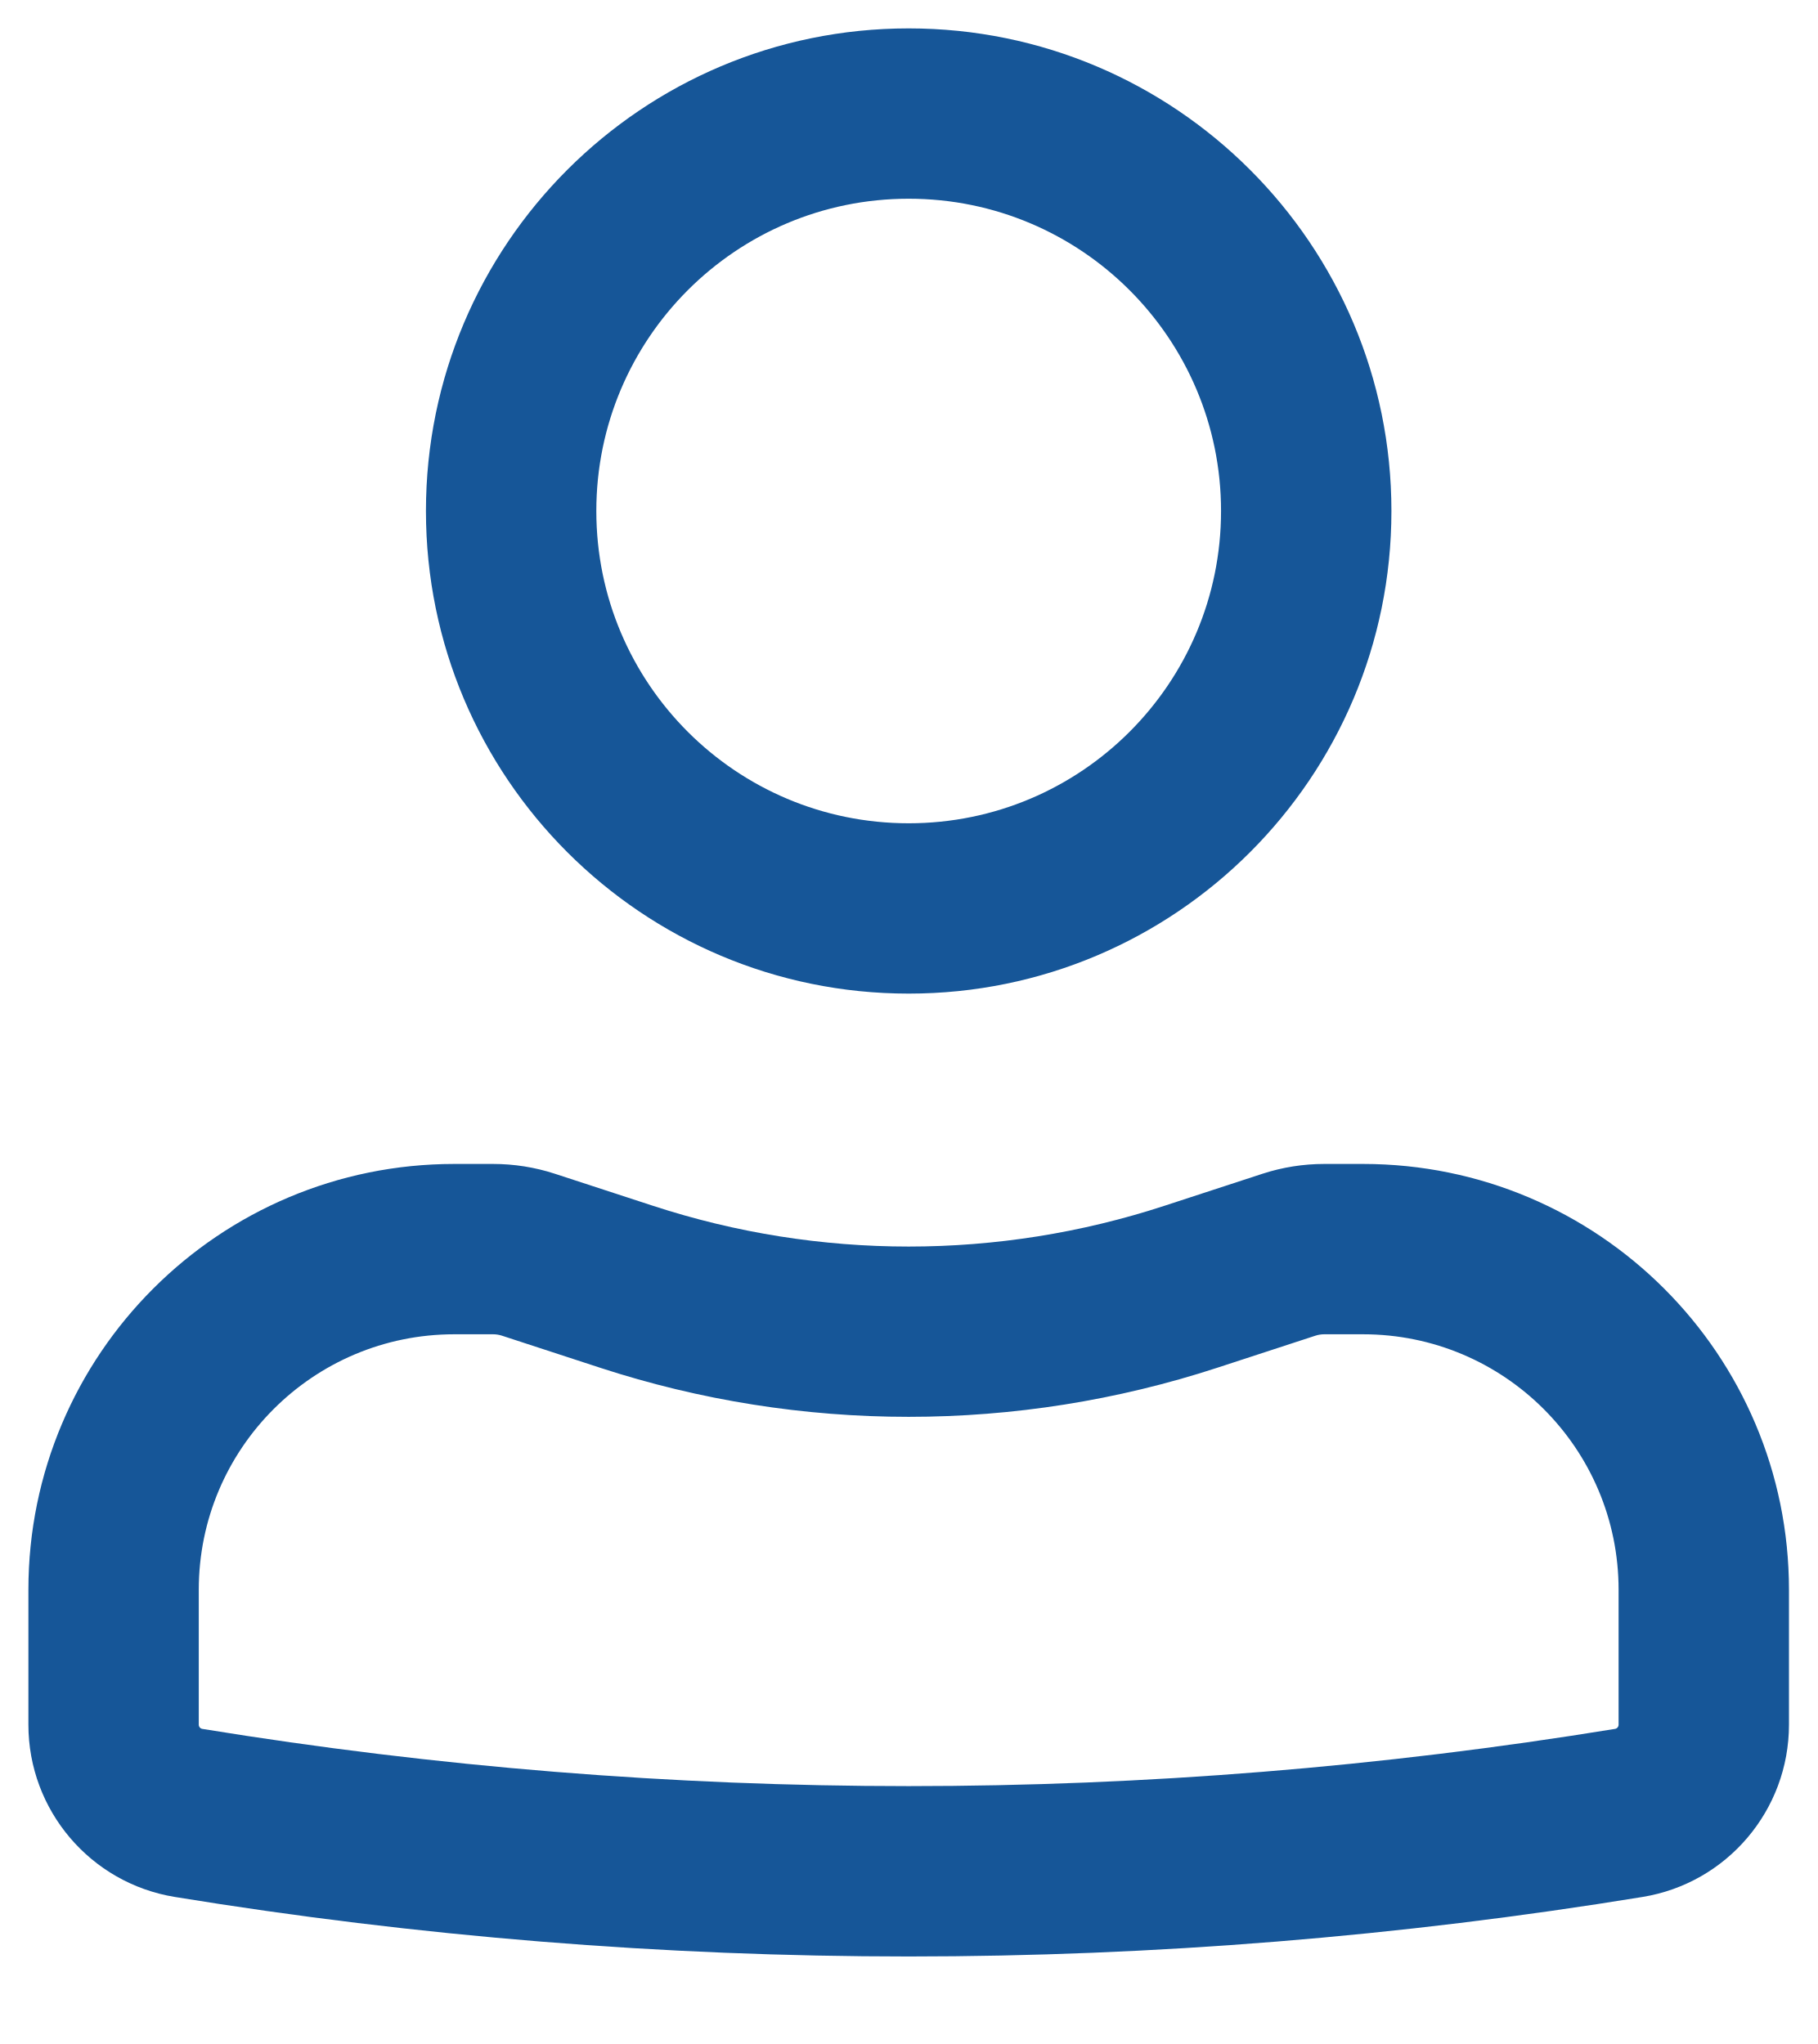
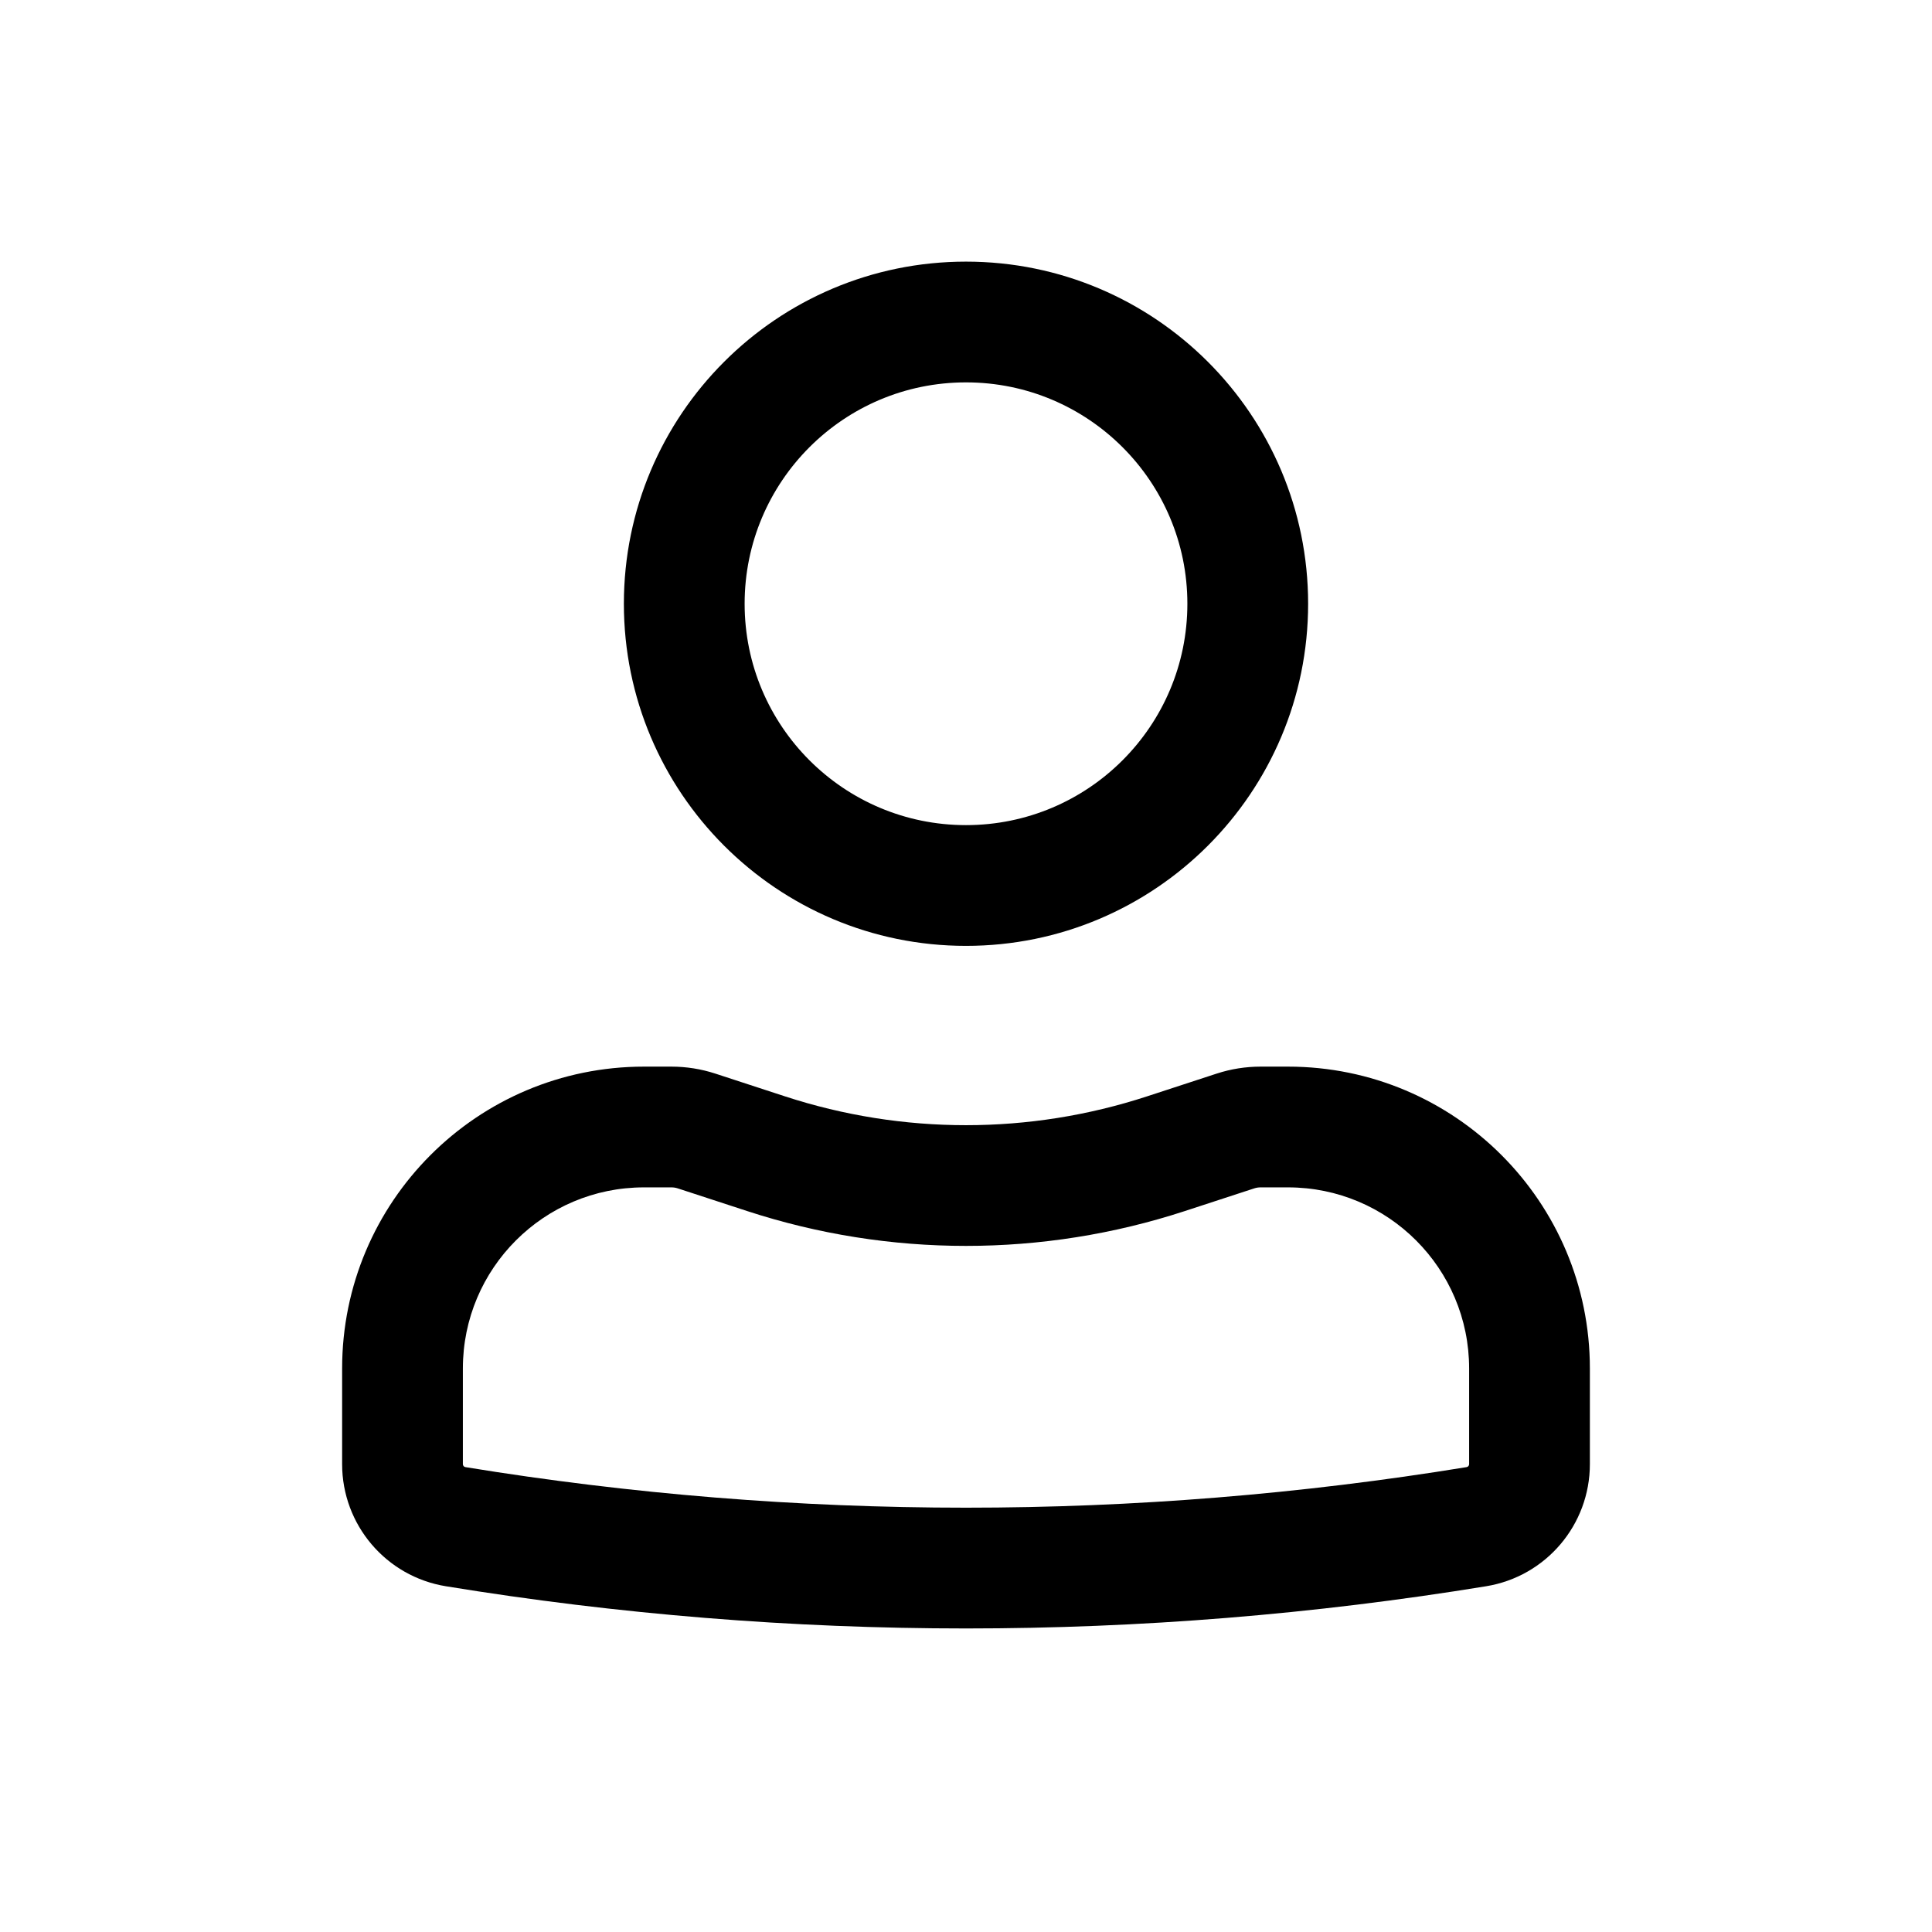
- <svg xmlns="http://www.w3.org/2000/svg" width="16" height="18" viewBox="0 0 16 18" fill="none">
-   <path fill-rule="evenodd" clip-rule="evenodd" d="M3.75 4.5C3.75 2.153 5.653 0.25 8 0.25C10.347 0.25 12.25 2.153 12.25 4.5C12.25 6.847 10.347 8.75 8 8.75C5.653 8.75 3.75 6.847 3.75 4.5ZM8 1.75C6.481 1.75 5.25 2.981 5.25 4.5C5.25 6.019 6.481 7.25 8 7.25C9.519 7.25 10.75 6.019 10.75 4.5C10.75 2.981 9.519 1.75 8 1.75Z" fill="#165698" />
-   <path fill-rule="evenodd" clip-rule="evenodd" d="M4 11.75C2.757 11.75 1.75 12.757 1.75 14V15.188C1.75 15.206 1.763 15.222 1.781 15.225C5.9 15.897 10.1 15.897 14.219 15.225C14.237 15.222 14.25 15.206 14.25 15.188V14C14.25 12.757 13.243 11.75 12 11.75H11.659C11.633 11.75 11.607 11.754 11.582 11.762L10.716 12.045C8.951 12.621 7.049 12.621 5.284 12.045L4.418 11.762C4.393 11.754 4.367 11.75 4.341 11.75H4ZM0.25 14C0.25 11.929 1.929 10.25 4 10.25H4.341C4.525 10.25 4.709 10.279 4.884 10.336L5.75 10.619C7.212 11.097 8.788 11.097 10.25 10.619L11.116 10.336C11.291 10.279 11.475 10.25 11.659 10.25H12C14.071 10.25 15.75 11.929 15.75 14V15.188C15.75 15.941 15.204 16.584 14.461 16.705C10.182 17.404 5.818 17.404 1.539 16.705C0.796 16.584 0.25 15.941 0.25 15.188V14Z" fill="#165698" />
+ <svg xmlns="http://www.w3.org/2000/svg" width="24" height="24" viewBox="0 0 24 24" fill="none">
+   <path fill-rule="evenodd" clip-rule="evenodd" d="M7.75 7.5C7.75 5.153 9.653 3.25 12 3.25C14.347 3.25 16.25 5.153 16.25 7.5C16.25 9.847 14.347 11.75 12 11.75C9.653 11.75 7.75 9.847 7.75 7.5ZM12 4.75C10.481 4.75 9.25 5.981 9.25 7.5C9.25 9.019 10.481 10.25 12 10.25C13.519 10.25 14.75 9.019 14.75 7.5C14.75 5.981 13.519 4.75 12 4.75Z" fill="black" />
+   <path fill-rule="evenodd" clip-rule="evenodd" d="M8 14.75C6.757 14.75 5.75 15.757 5.75 17V18.188C5.75 18.206 5.763 18.222 5.781 18.225C9.9 18.897 14.1 18.897 18.219 18.225C18.237 18.222 18.25 18.206 18.25 18.188V17C18.25 15.757 17.243 14.75 16 14.75H15.659C15.633 14.75 15.607 14.754 15.582 14.762L14.716 15.045C12.951 15.621 11.049 15.621 9.284 15.045L8.418 14.762C8.393 14.754 8.367 14.75 8.341 14.75H8ZM4.25 17C4.25 14.929 5.929 13.25 8 13.25H8.341C8.525 13.25 8.709 13.279 8.884 13.336L9.75 13.619C11.212 14.097 12.788 14.097 14.25 13.619L15.116 13.336C15.291 13.279 15.475 13.25 15.659 13.25H16C18.071 13.25 19.75 14.929 19.75 17V18.188C19.75 18.942 19.204 19.584 18.461 19.705C14.182 20.404 9.818 20.404 5.539 19.705C4.796 19.584 4.25 18.942 4.25 18.188V17Z" fill="black" />
</svg>
